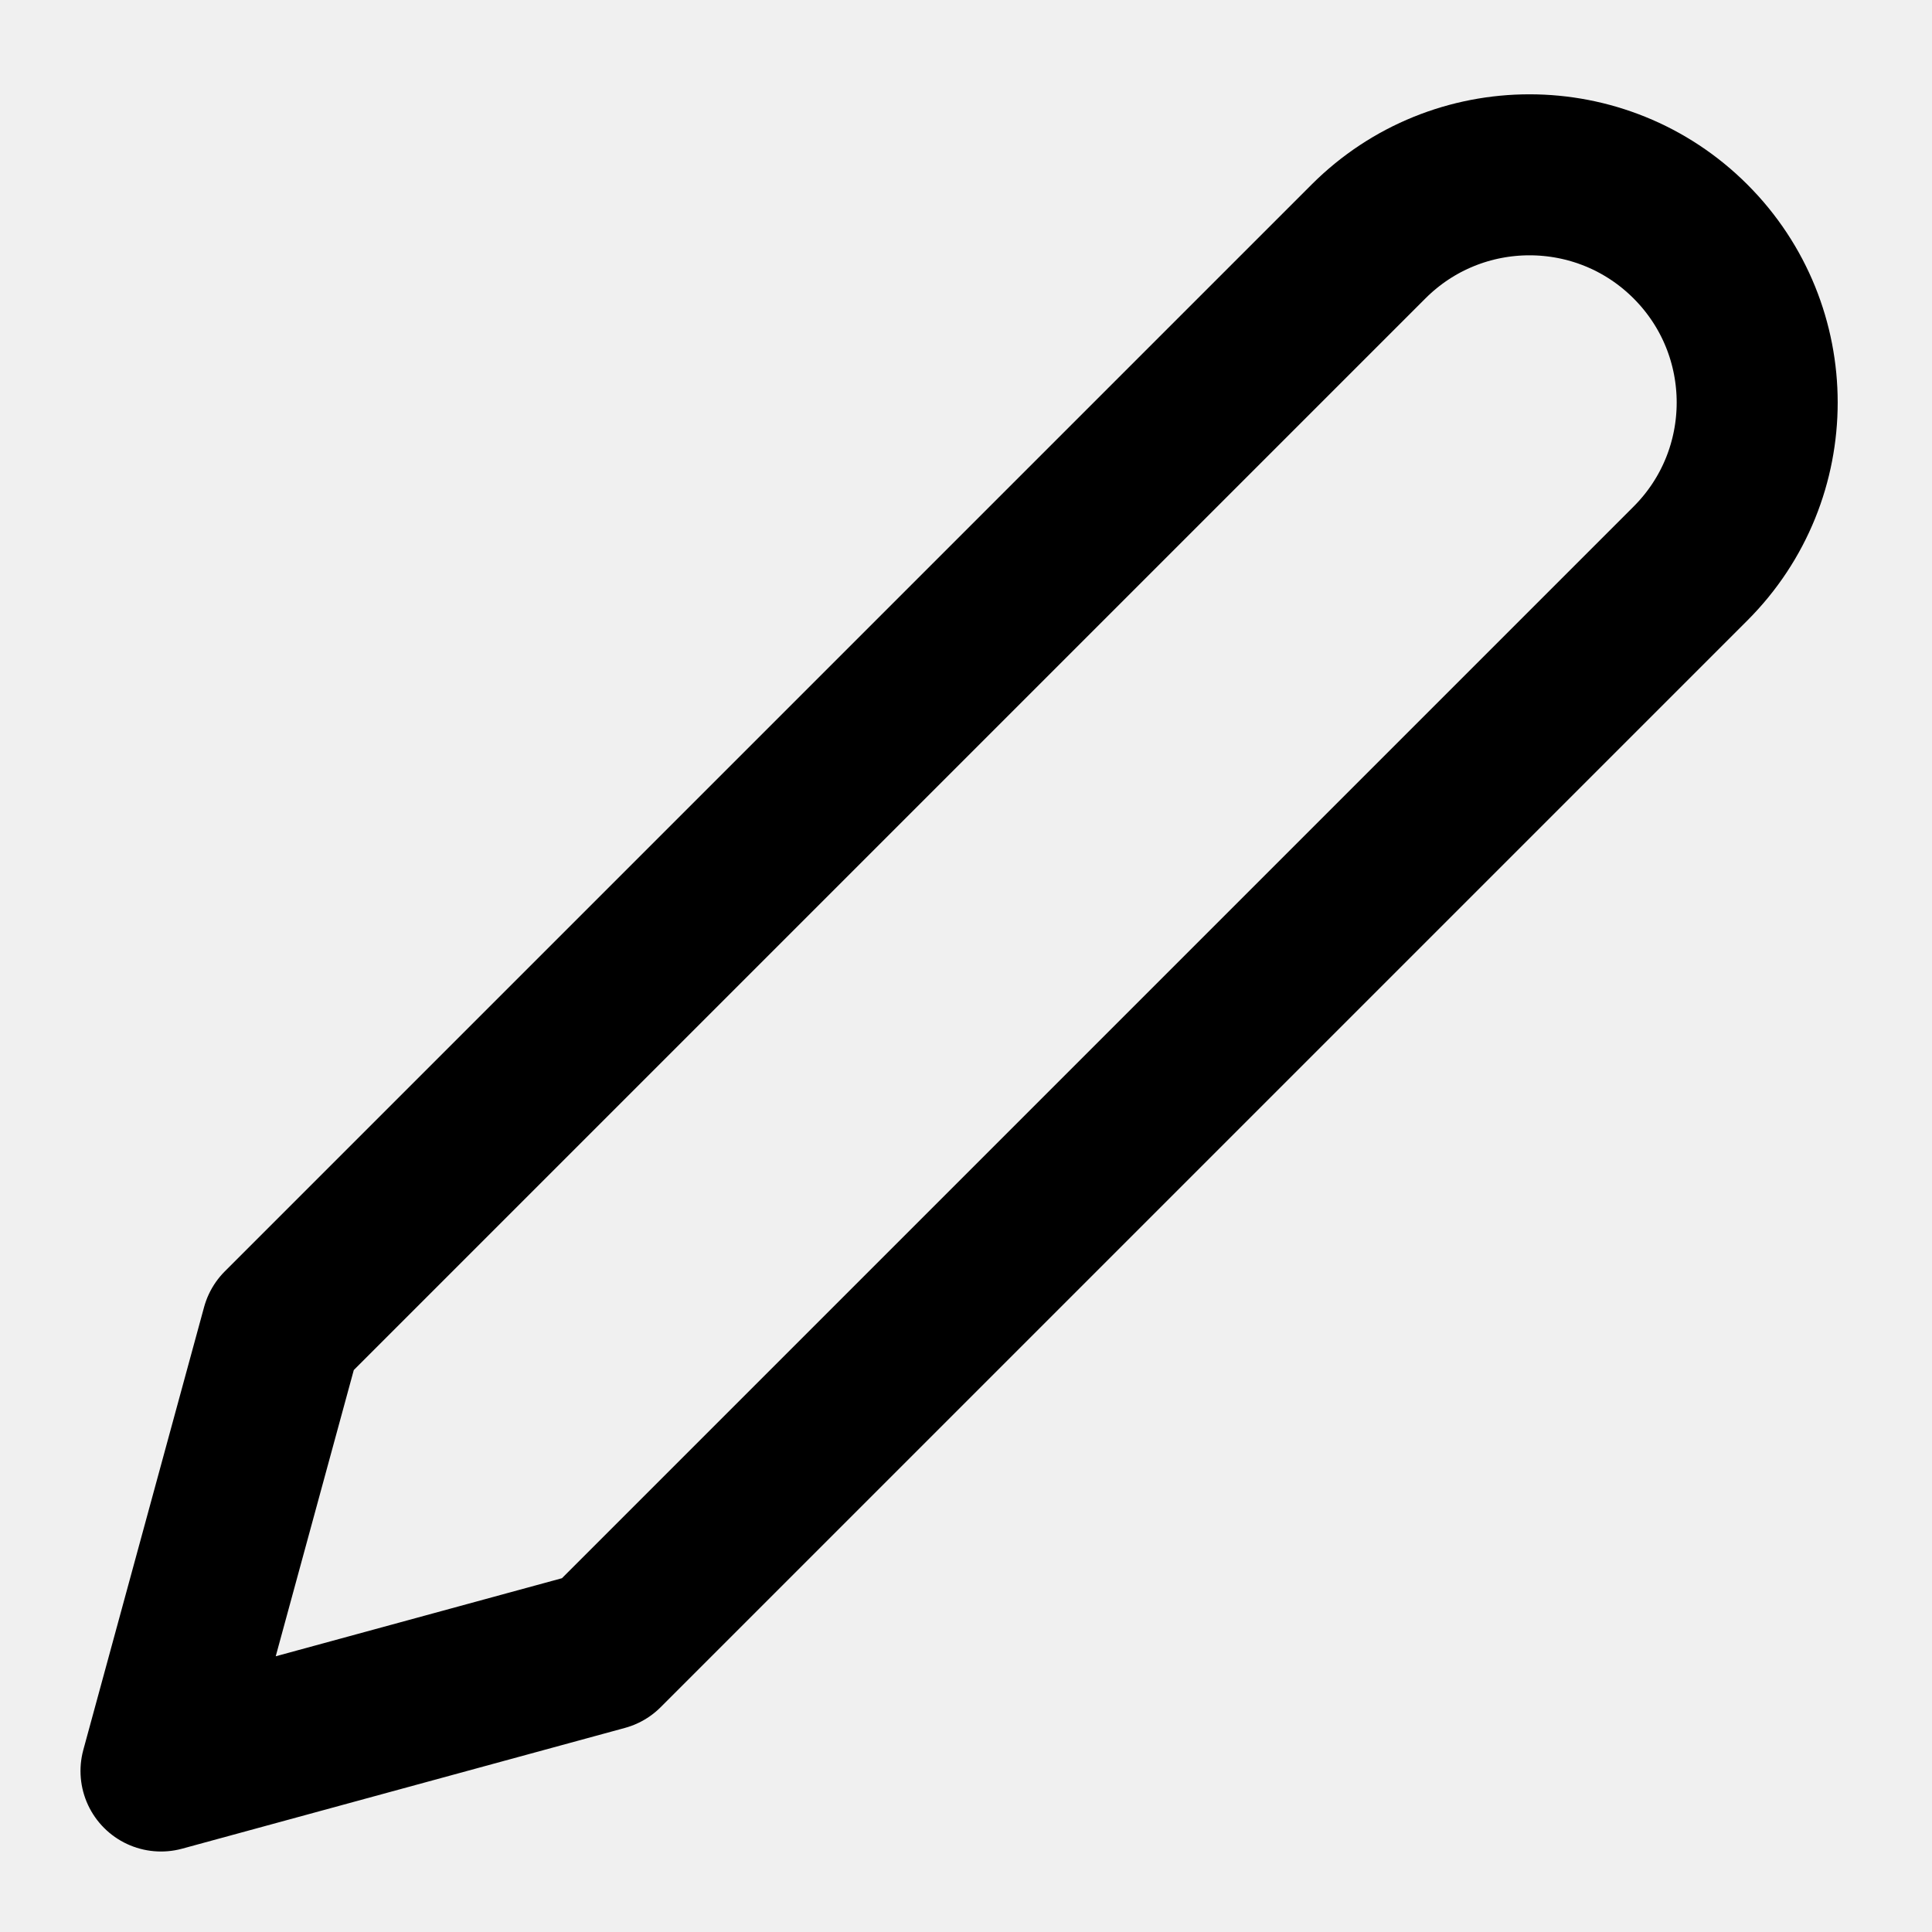
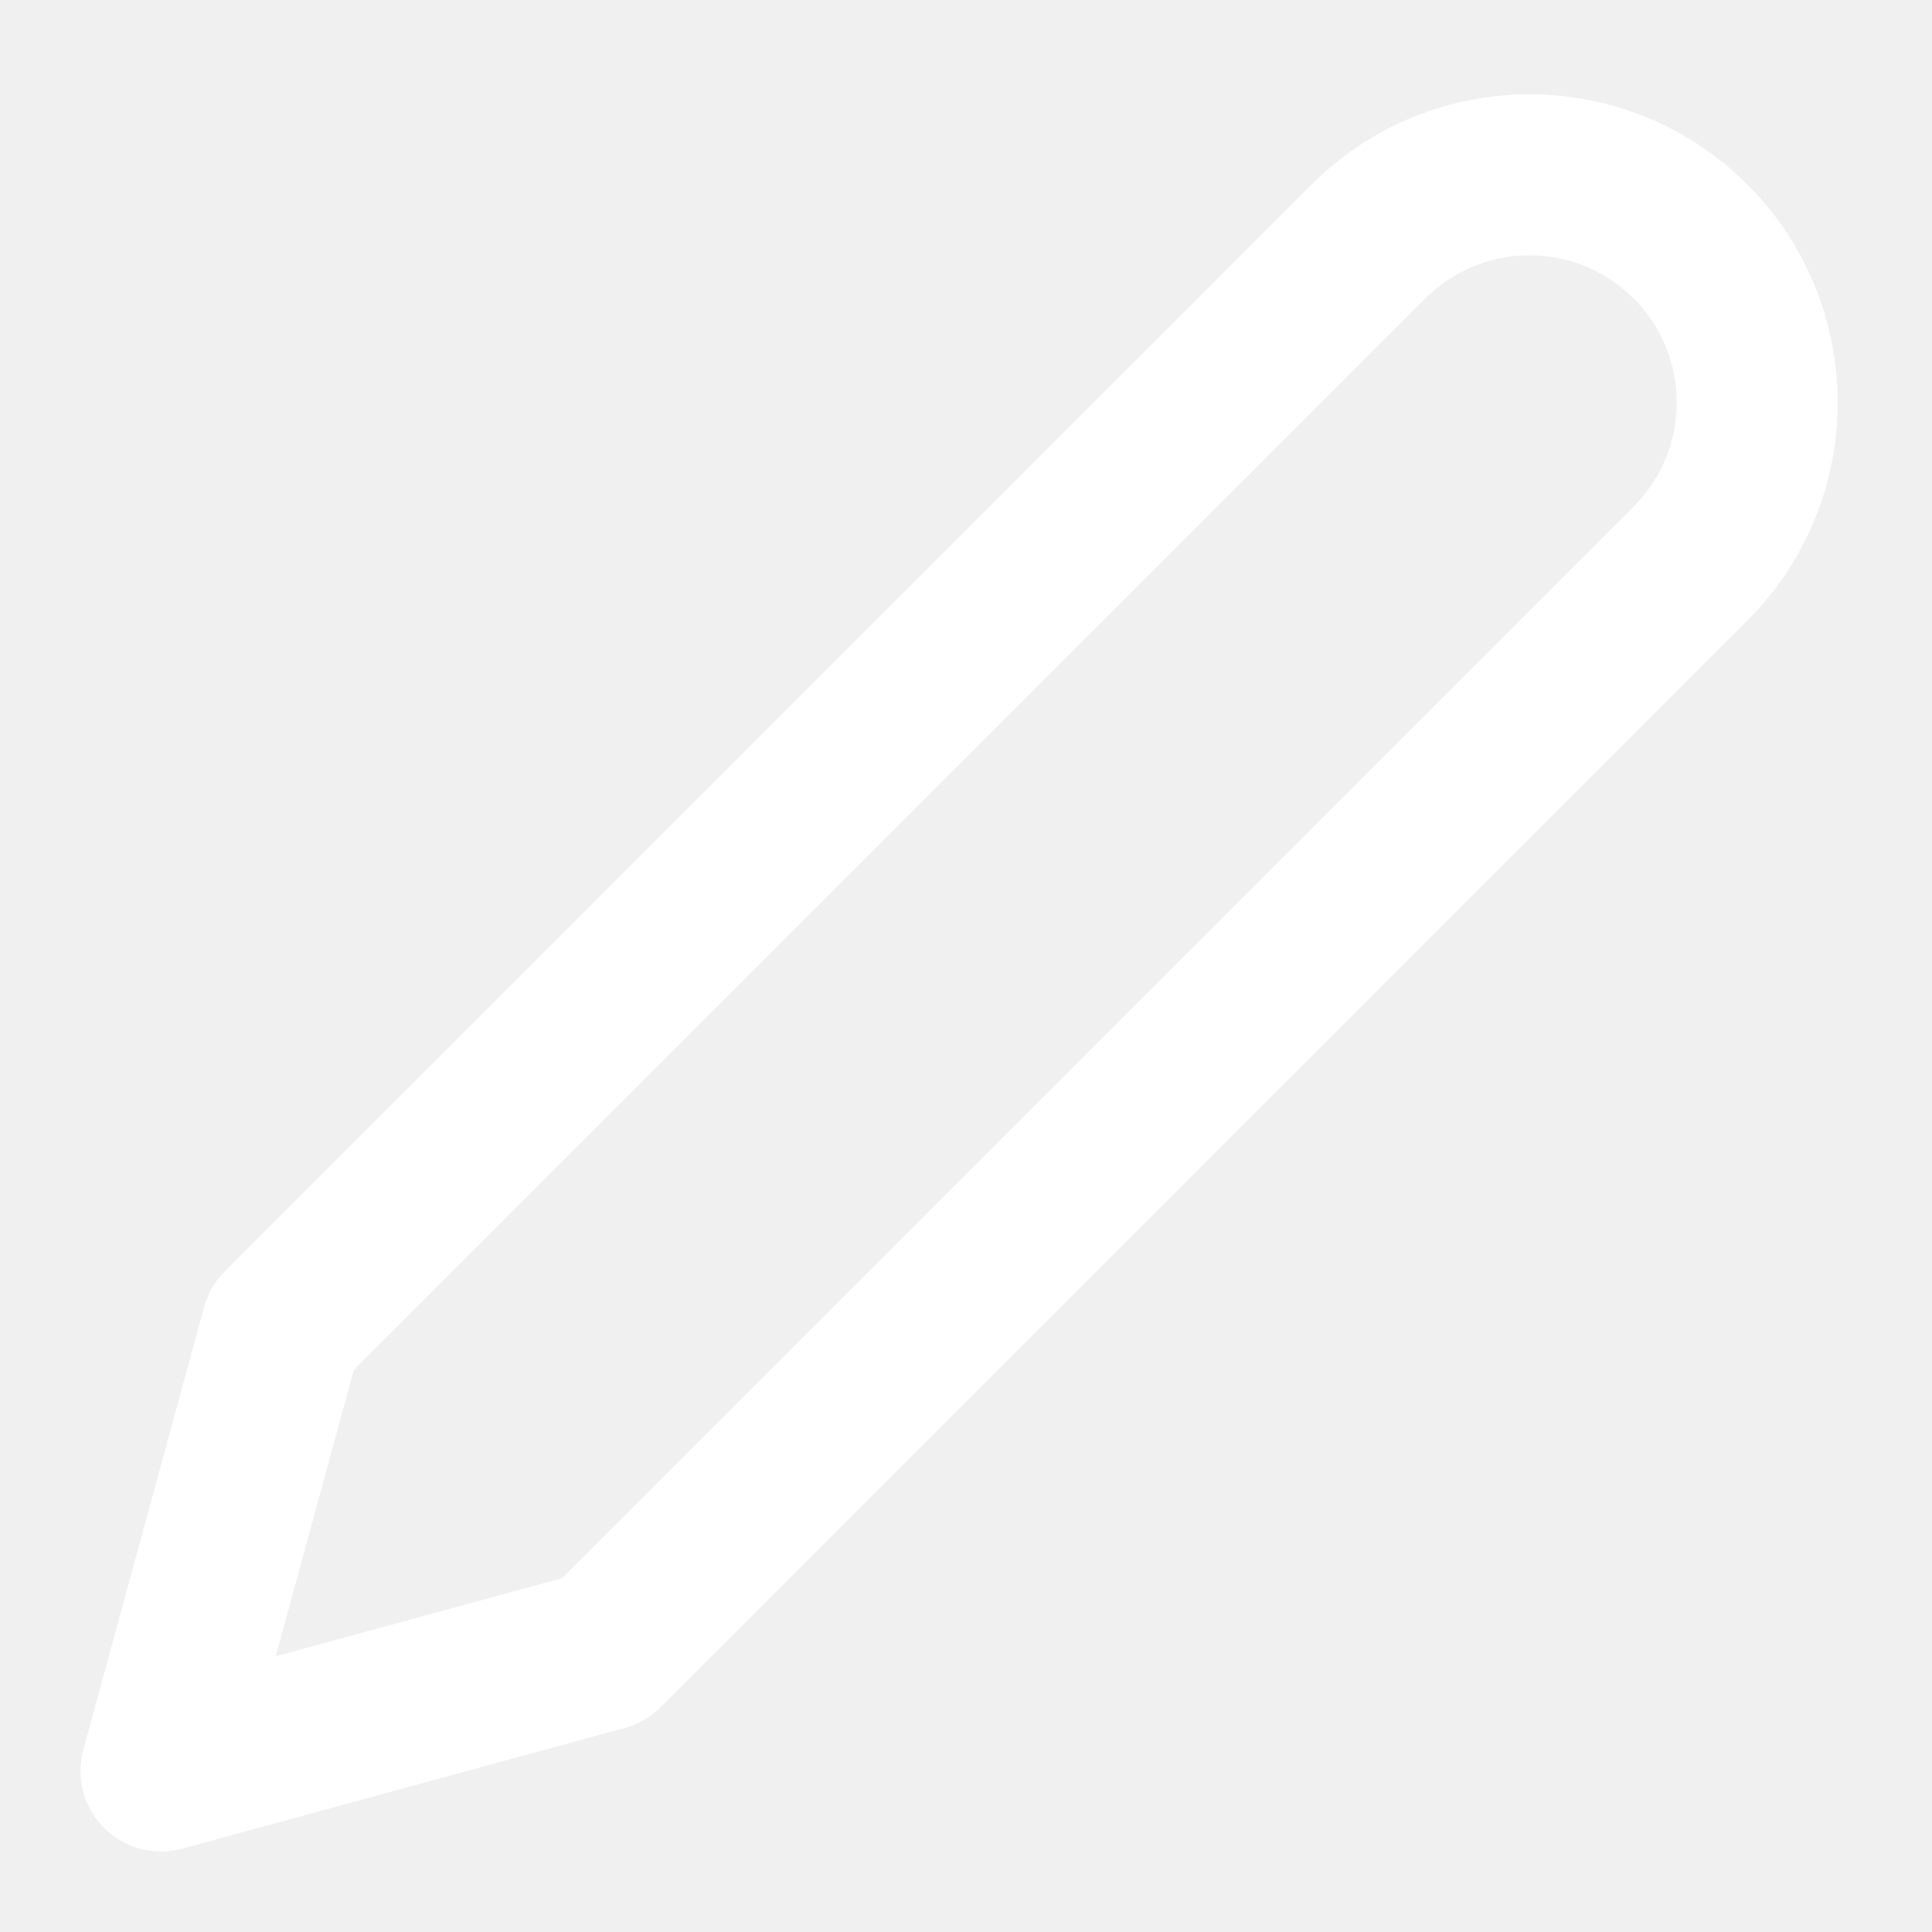
- <svg xmlns="http://www.w3.org/2000/svg" width="24" height="24" viewBox="0 0 24 24" fill="none" stroke="currentColor" stroke-width="2" stroke-linecap="round" stroke-linejoin="round" class="feather feather-edit-2">
+ <svg xmlns="http://www.w3.org/2000/svg" width="22" height="22" viewBox="0 0 24 24" fill="none" stroke="white" stroke-width="2" stroke-linecap="round" stroke-linejoin="round" class="feather feather-edit-2">
  <path d="M17 3a2.828 2.828 0 1 1 4 4L7.5 20.5 2 22l1.5-5.5L17 3z" />
</svg>
